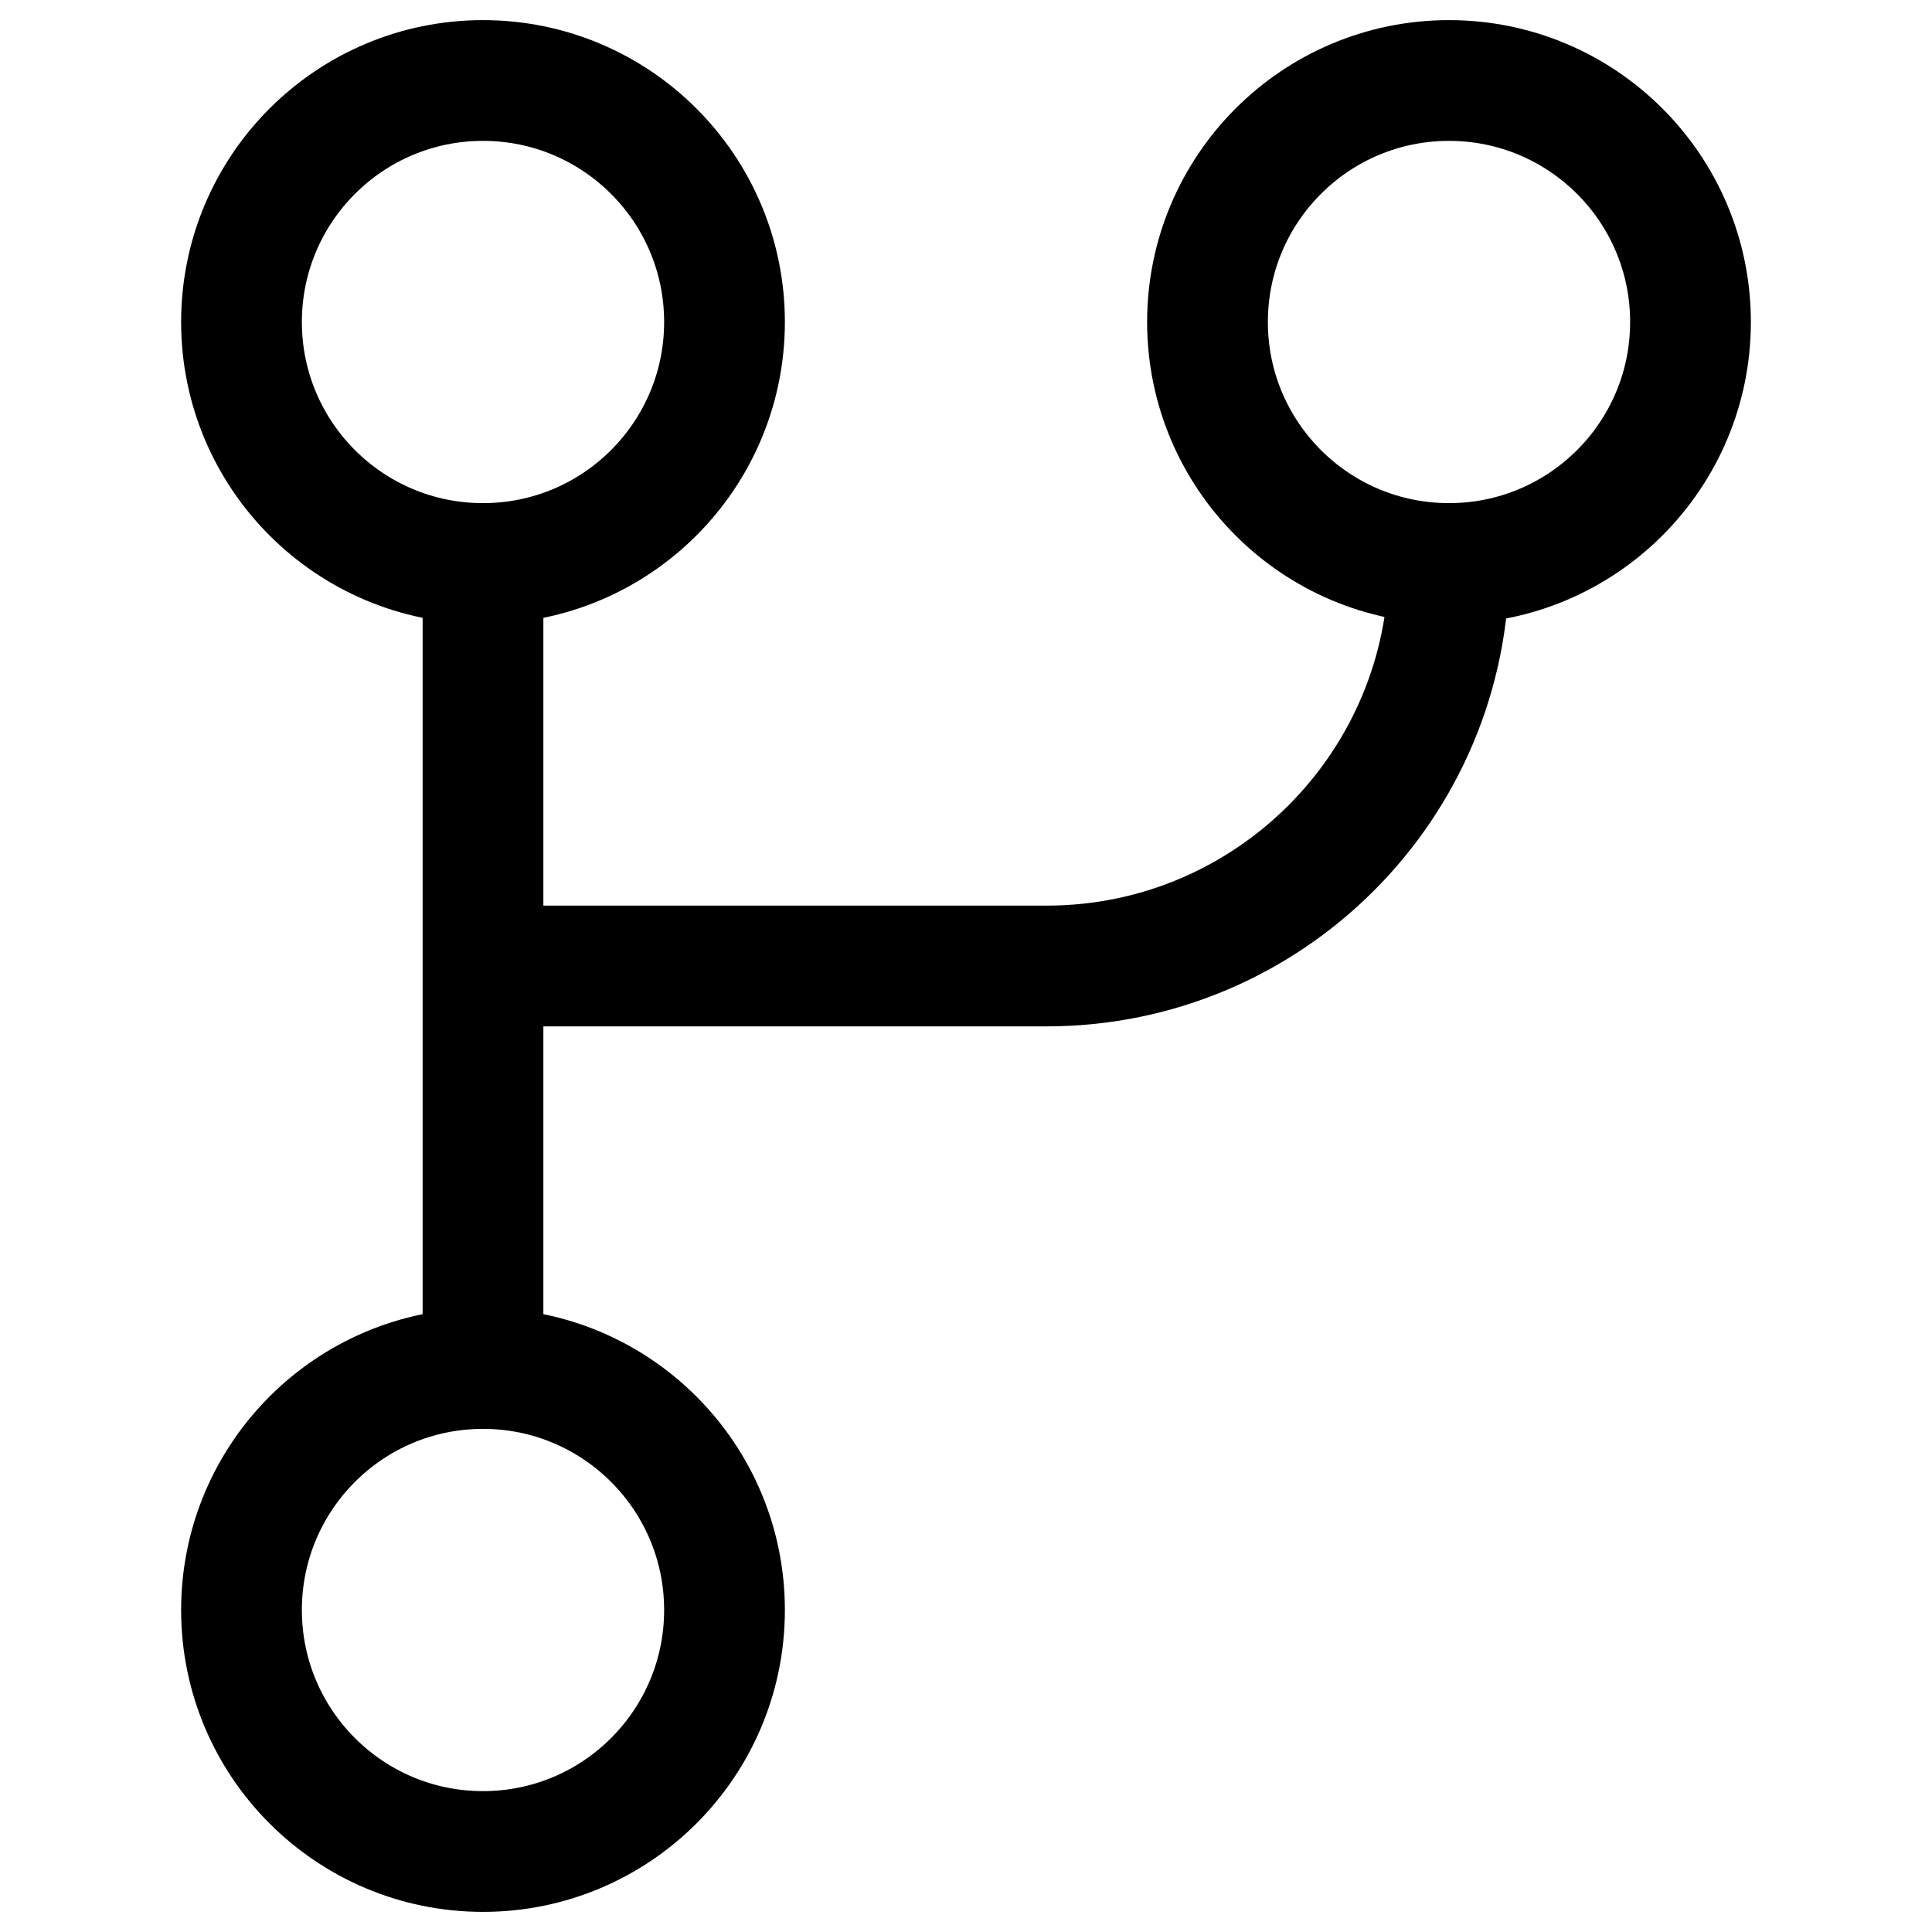
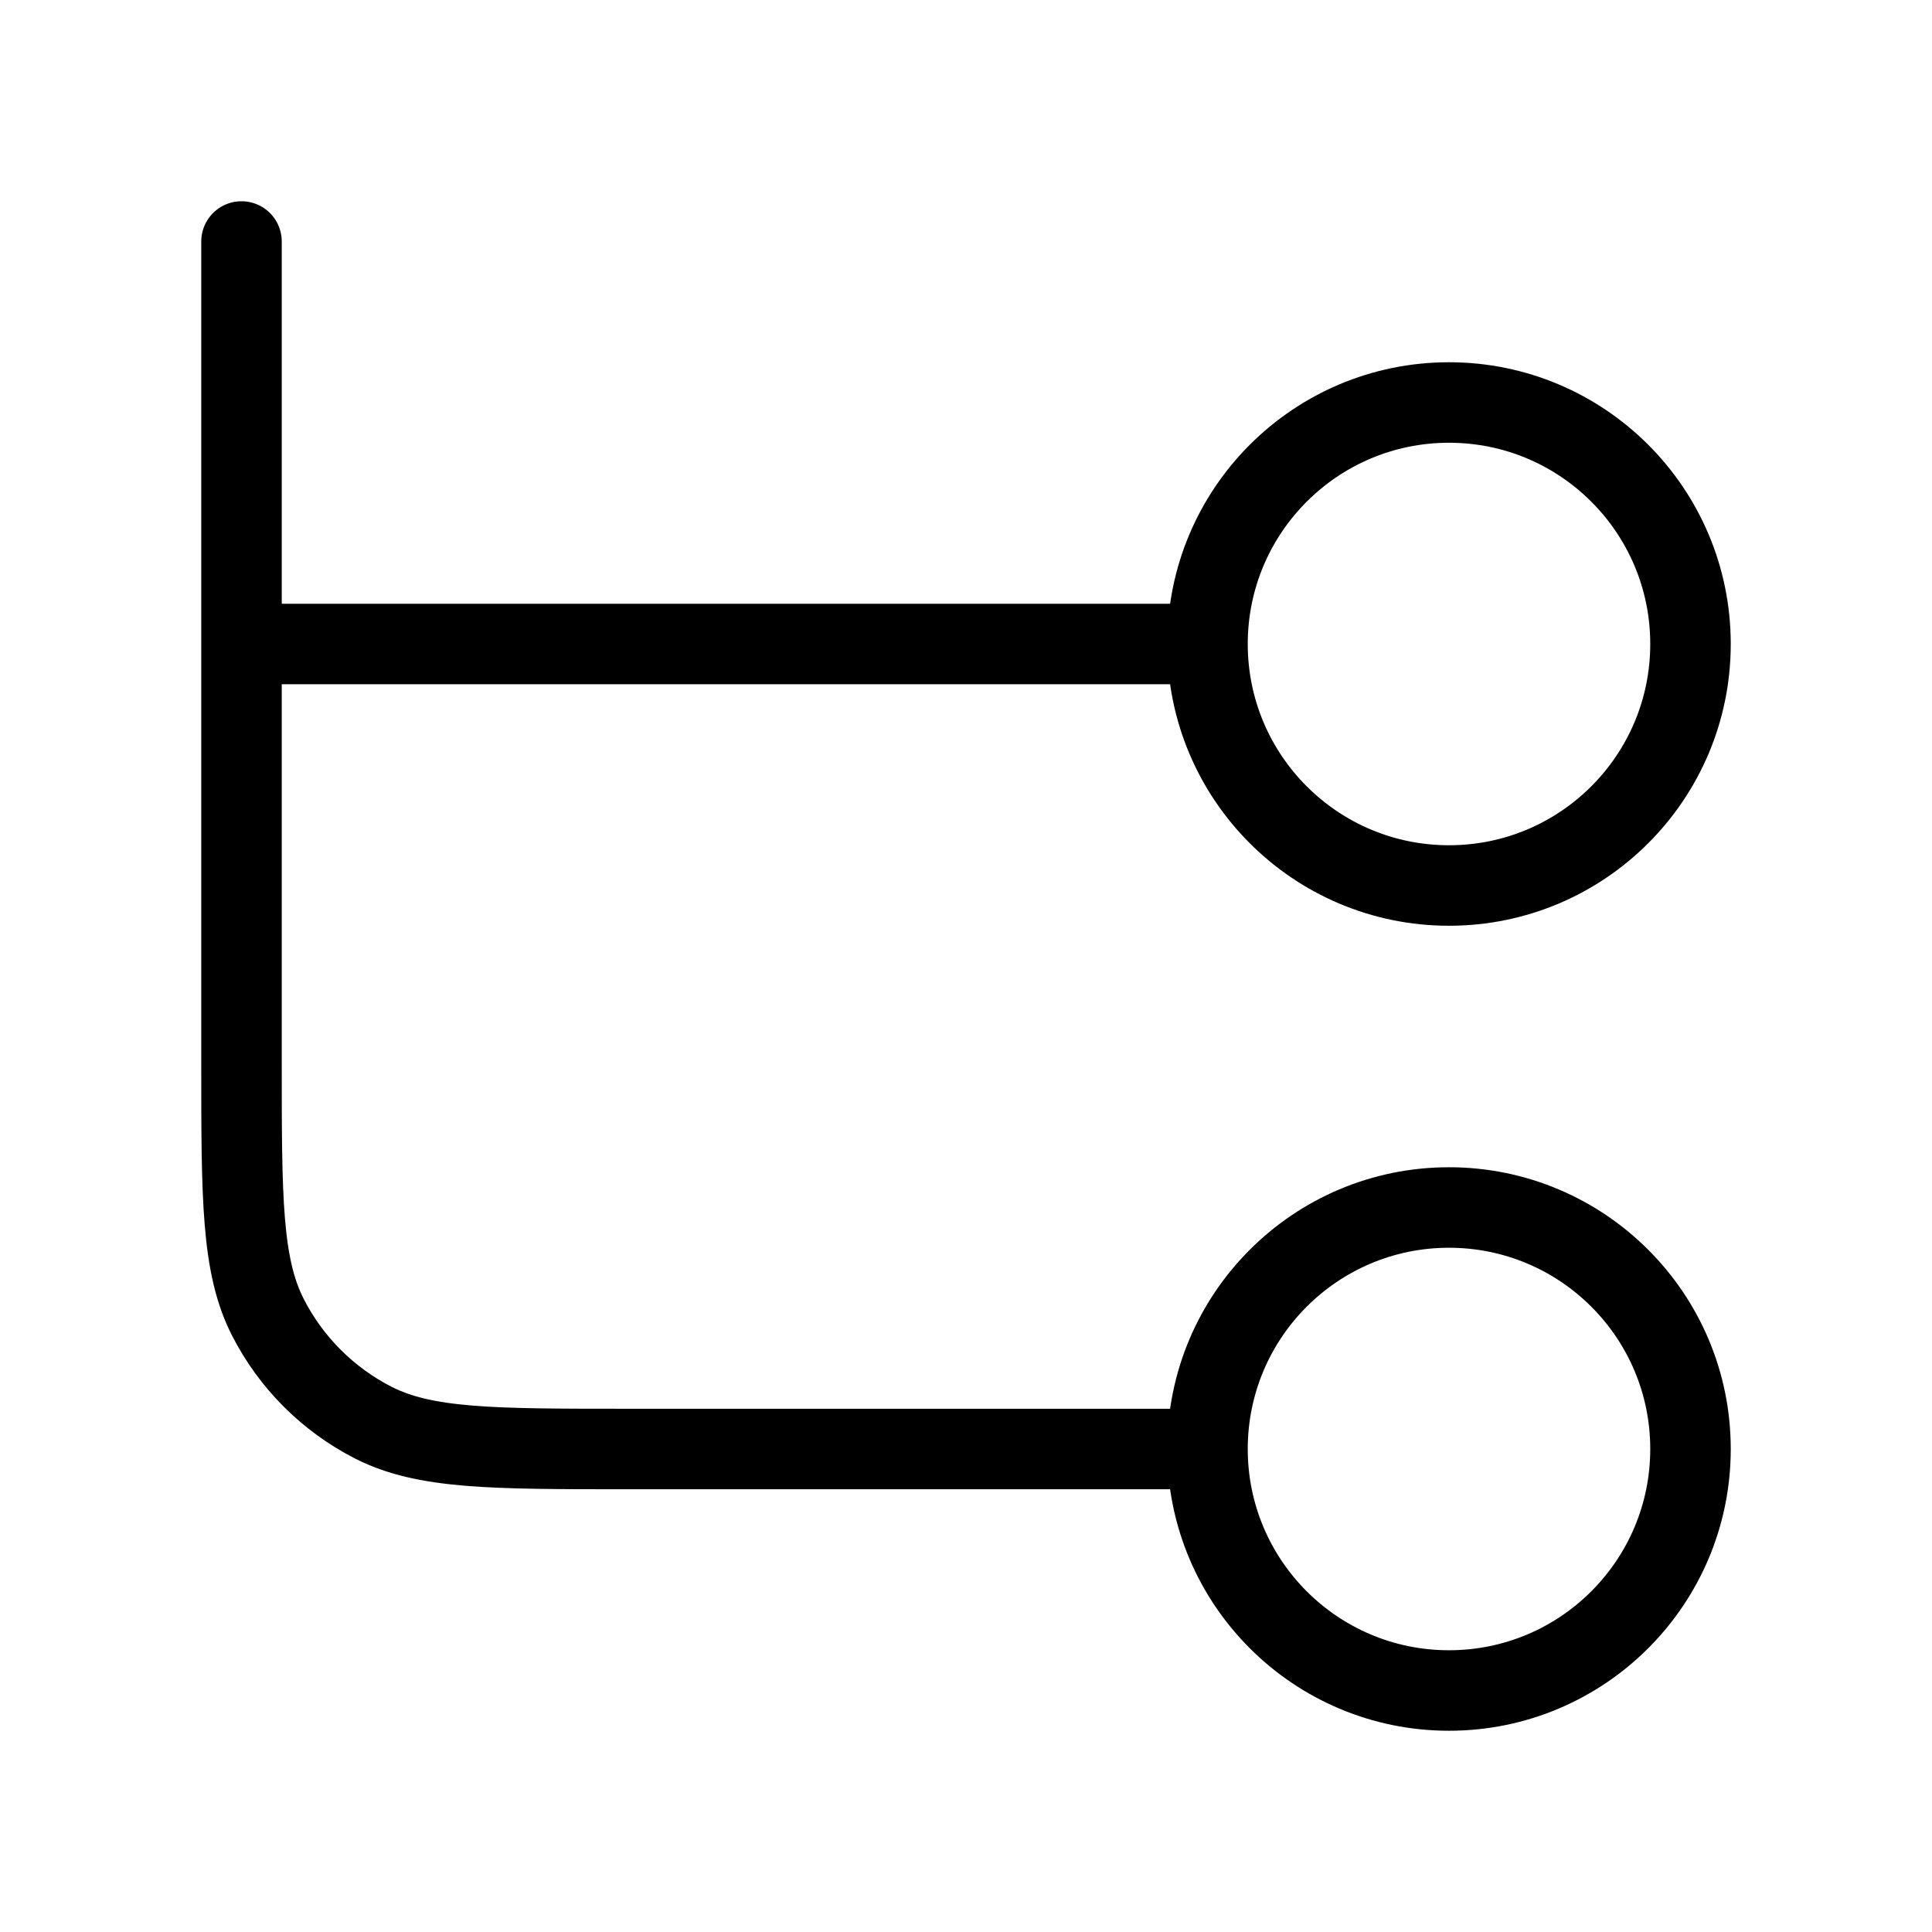
- <svg xmlns="http://www.w3.org/2000/svg" width="24" height="24" viewBox="0 0 24 24" fill="none" stroke="currentColor" stroke-width="1.5" stroke-linecap="round" stroke-linejoin="round">
-   <path d="M6 7v10m0-5h7a5 5 0 0 0 5-5" />
-   <circle cx="6" cy="4" r="3" />
-   <circle cx="6" cy="20" r="3" />
-   <circle cx="18" cy="4" r="3" />
+ <svg xmlns="http://www.w3.org/2000/svg" viewBox="0 0 24 24" fill="none">
+   <path vector-effect="non-scaling-stroke" d="M3 3V13.2C3 14.88 3 15.72 3.327 16.362C3.615 16.927 4.074 17.385 4.638 17.673C5.28 18 6.12 18 7.8 18H15M15 18C15 19.657 16.343 21 18 21C19.657 21 21 19.657 21 18C21 16.343 19.657 15 18 15C16.343 15 15 16.343 15 18ZM3 8L15 8M15 8C15 9.657 16.343 11 18 11C19.657 11 21 9.657 21 8C21 6.343 19.657 5 18 5C16.343 5 15 6.343 15 8Z" stroke="currentColor" stroke-width="1" stroke-linecap="round" stroke-linejoin="round" />
</svg>
